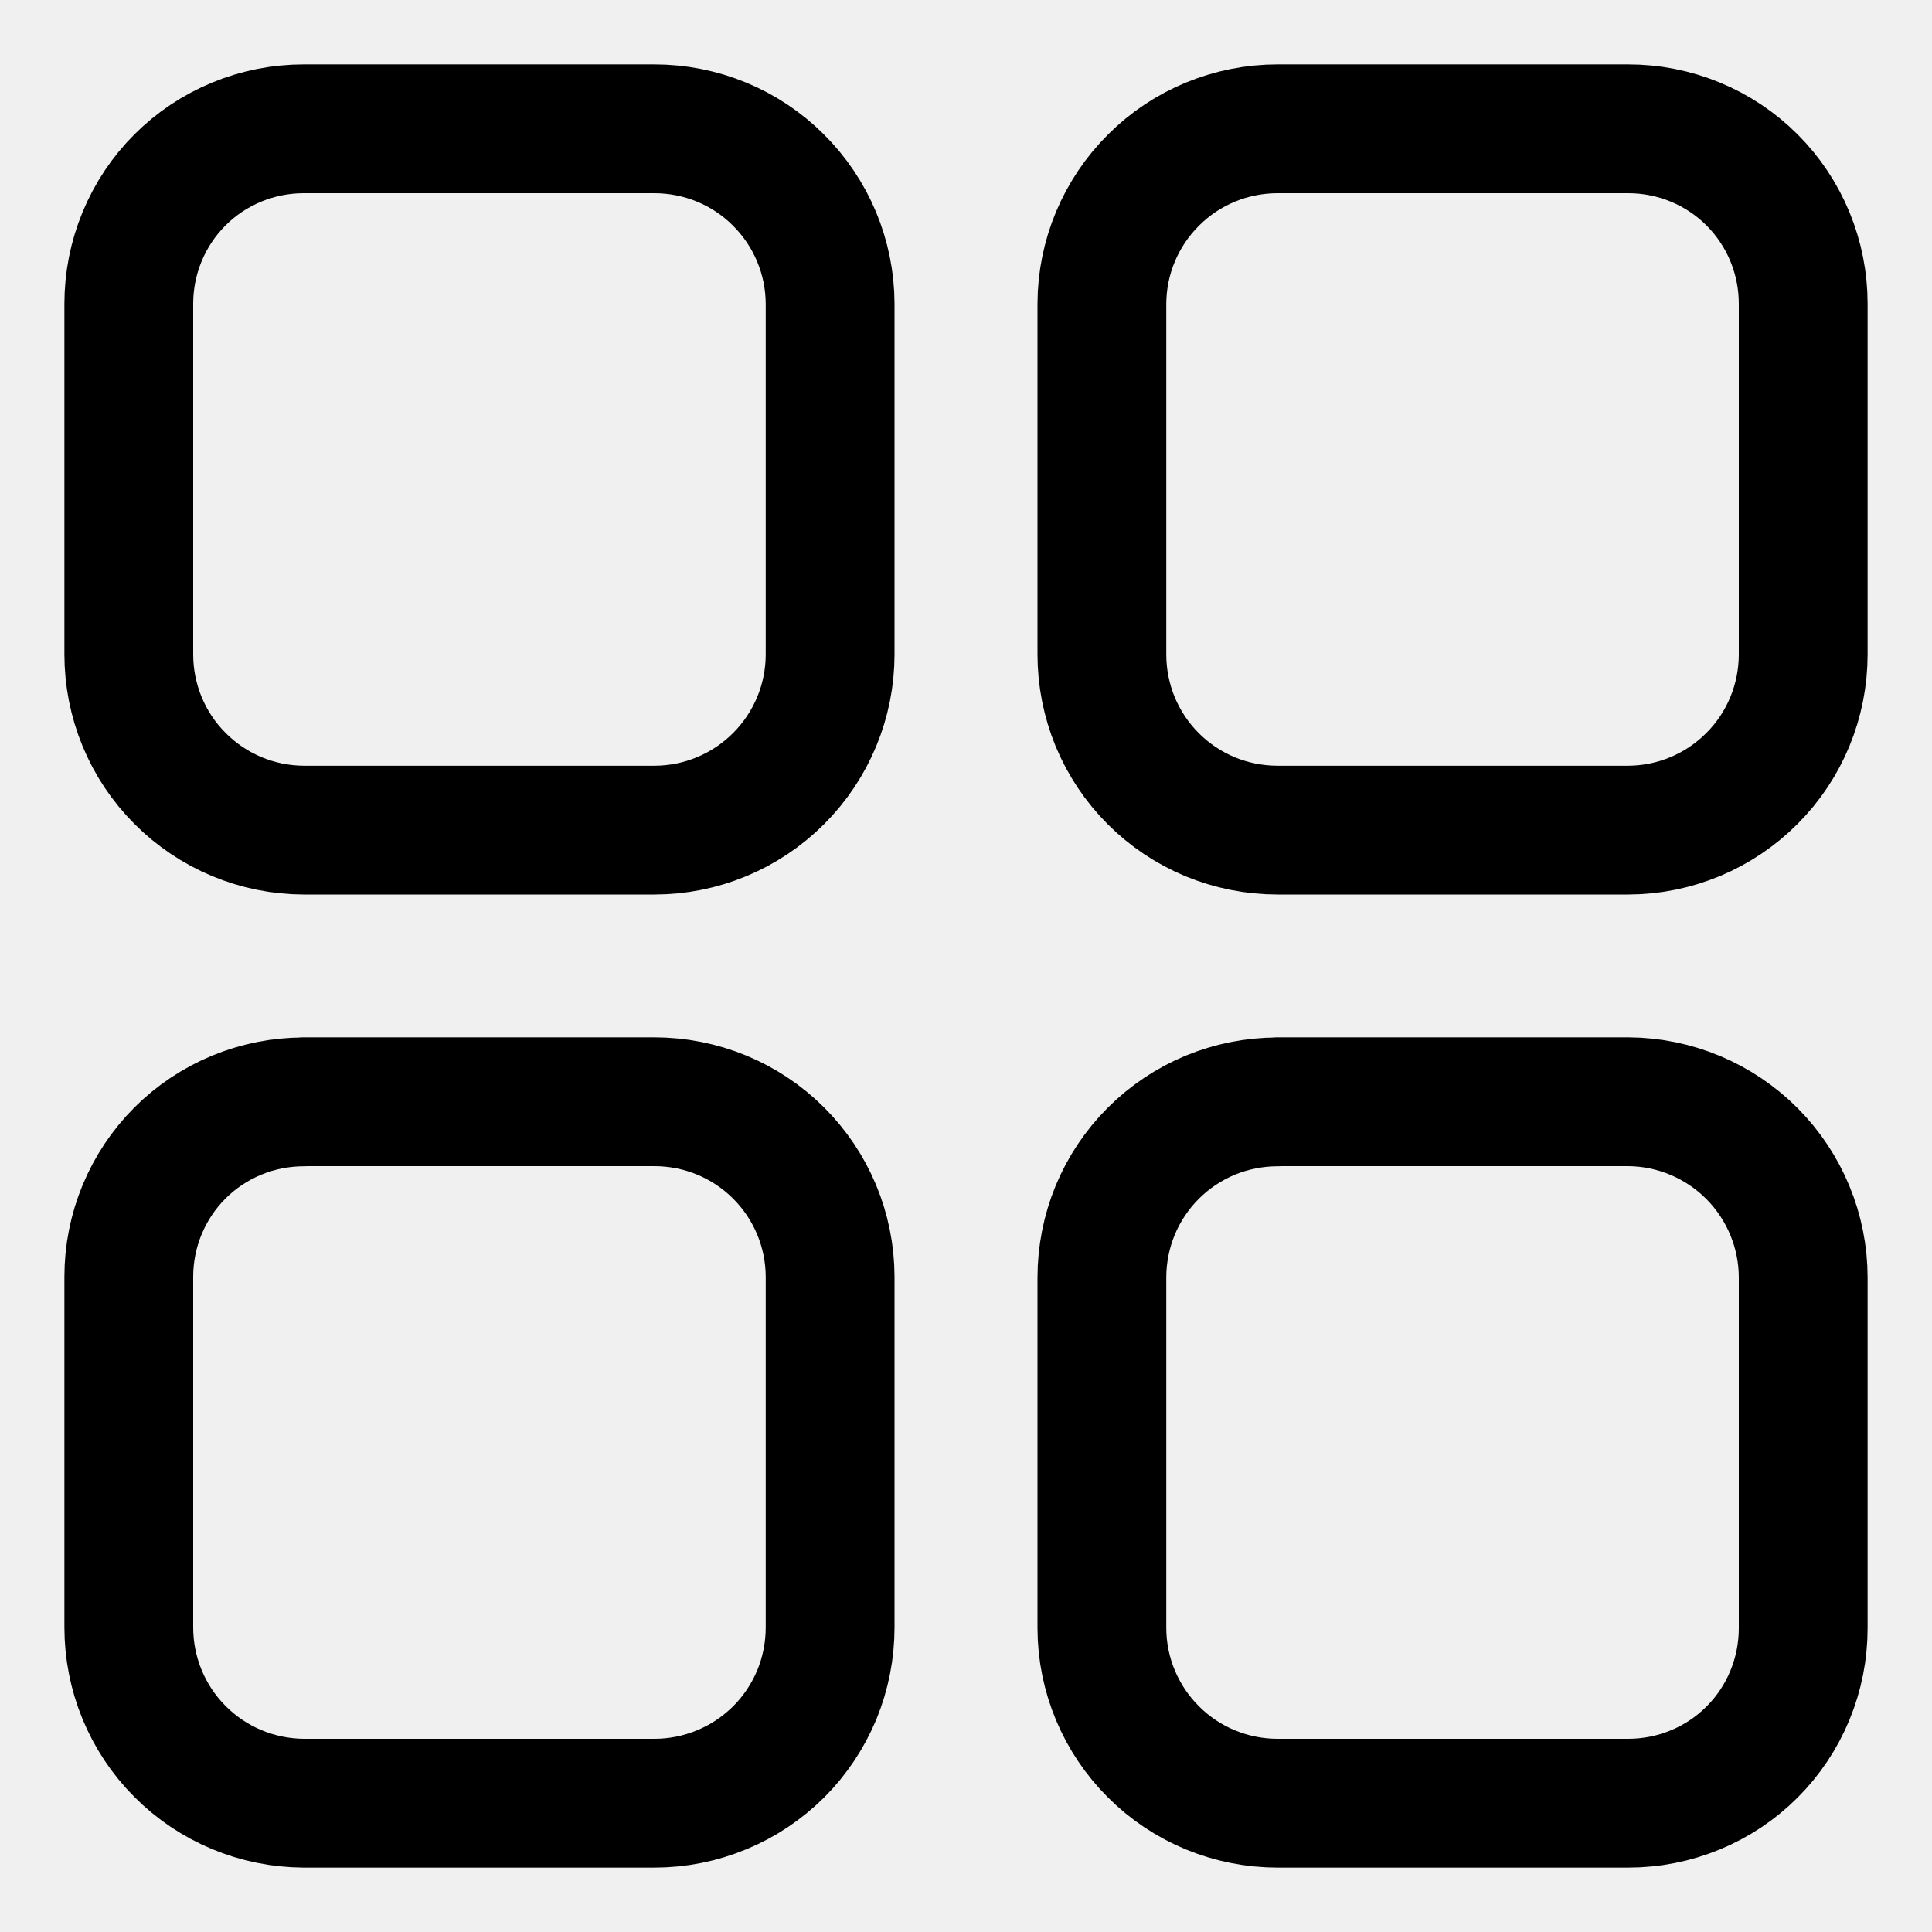
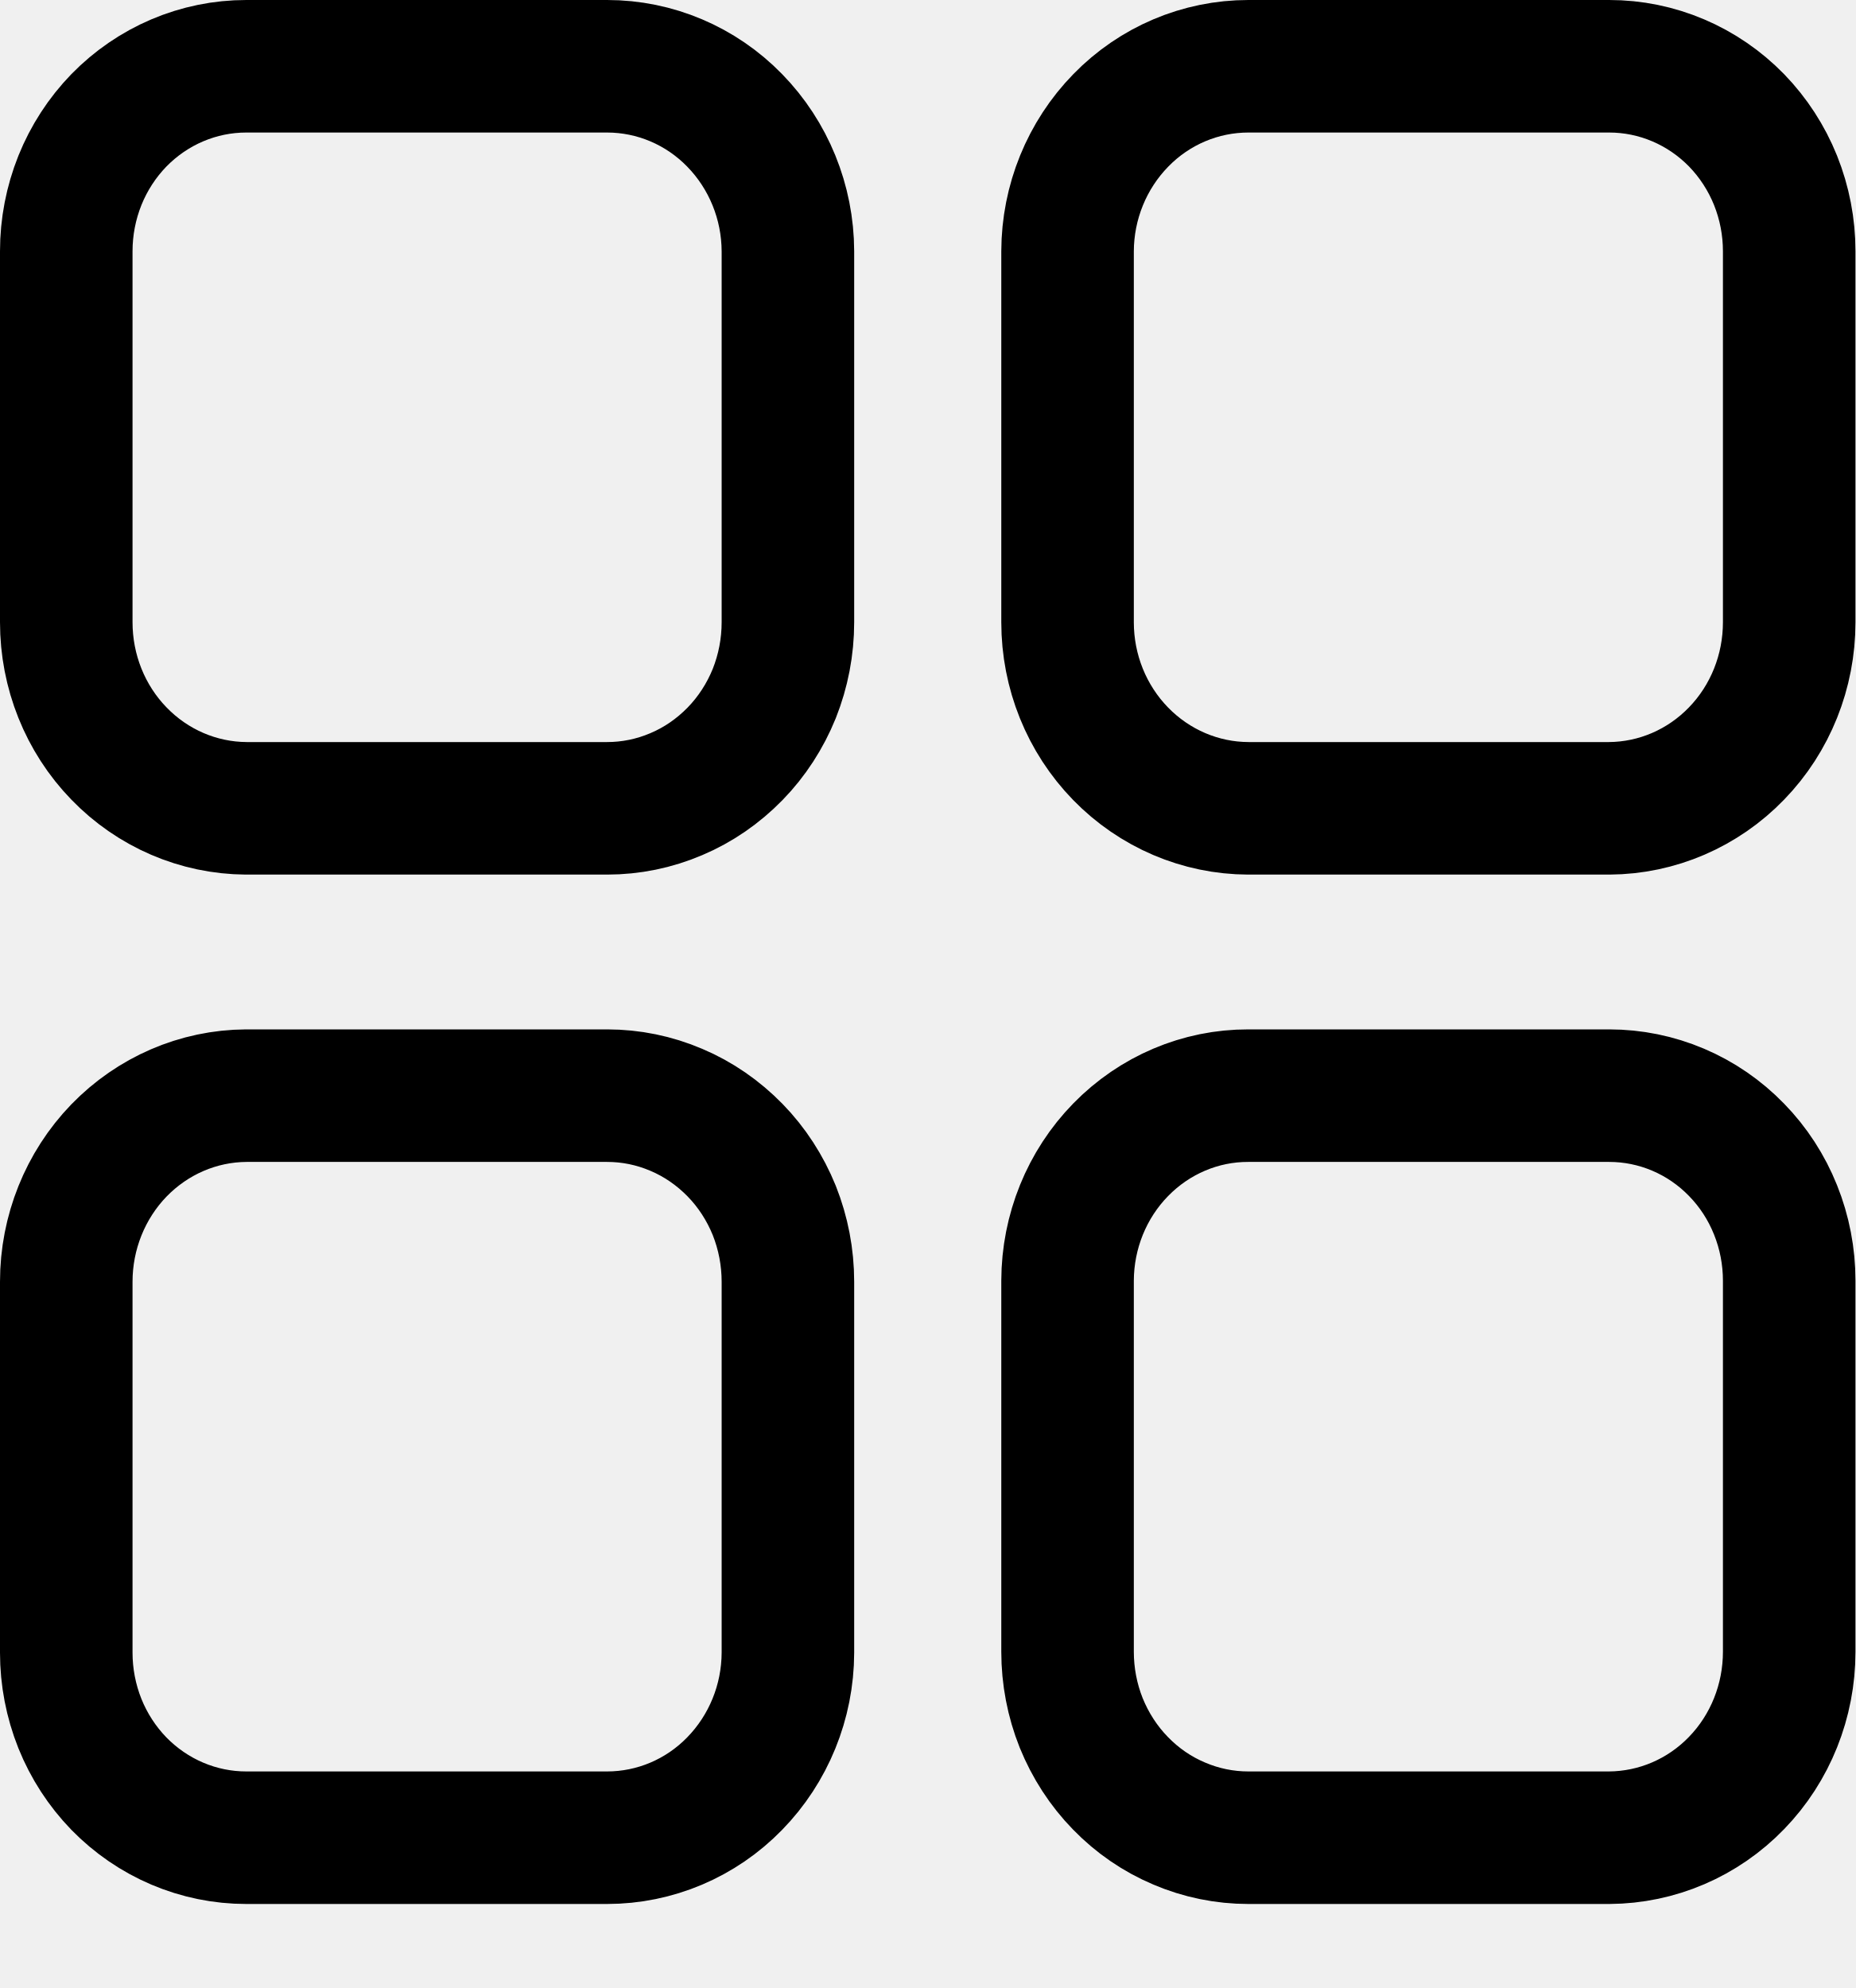
- <svg xmlns="http://www.w3.org/2000/svg" width="15" height="15" viewBox="0 0 15 15" fill="none">
-   <g clip-path="url(#clip0_17120_11557)">
-     <path d="M2.358 8.554H5.081C5.442 8.554 5.788 8.696 6.044 8.951C6.3 9.206 6.444 9.551 6.445 9.912V12.635C6.445 12.815 6.41 12.992 6.342 13.158C6.273 13.323 6.173 13.474 6.046 13.601C5.919 13.727 5.769 13.828 5.603 13.896C5.437 13.965 5.26 14 5.081 14H2.358C1.997 13.998 1.651 13.854 1.397 13.598C1.142 13.342 1 12.996 1 12.635V9.912C1 9.734 1.035 9.557 1.103 9.393C1.171 9.228 1.271 9.078 1.397 8.952C1.523 8.826 1.673 8.726 1.838 8.658C2.003 8.59 2.179 8.555 2.358 8.555M9.919 8.554H12.642C13.003 8.556 13.348 8.701 13.603 8.957C13.857 9.213 14 9.559 14 9.919V12.642C14 12.821 13.965 12.997 13.897 13.162C13.829 13.327 13.729 13.477 13.603 13.603C13.477 13.729 13.327 13.829 13.162 13.897C12.997 13.965 12.821 14 12.642 14H9.919C9.559 14 9.212 13.858 8.957 13.603C8.701 13.349 8.556 13.003 8.555 12.642V9.919C8.555 9.74 8.59 9.563 8.658 9.397C8.727 9.231 8.827 9.081 8.954 8.954C9.081 8.827 9.231 8.727 9.397 8.658C9.563 8.59 9.74 8.555 9.919 8.555M9.919 1H12.642C12.821 1 12.997 1.035 13.162 1.103C13.327 1.171 13.477 1.271 13.603 1.397C13.729 1.523 13.829 1.673 13.897 1.838C13.965 2.003 14 2.179 14 2.358V5.081C14 5.441 13.858 5.788 13.603 6.043C13.349 6.299 13.003 6.444 12.642 6.445H9.919C9.74 6.445 9.563 6.41 9.397 6.342C9.231 6.273 9.081 6.173 8.954 6.046C8.827 5.919 8.727 5.769 8.658 5.603C8.59 5.437 8.555 5.26 8.555 5.081V2.358C8.556 1.997 8.701 1.651 8.957 1.397C9.212 1.142 9.559 1 9.919 1ZM2.358 1H5.081C5.441 1 5.788 1.142 6.043 1.397C6.299 1.651 6.444 1.997 6.445 2.358V5.081C6.445 5.442 6.301 5.789 6.045 6.045C5.789 6.301 5.442 6.445 5.081 6.445H2.358C1.997 6.444 1.651 6.299 1.397 6.043C1.142 5.788 1 5.441 1 5.081V2.358C1 2.179 1.035 2.003 1.103 1.838C1.171 1.673 1.271 1.523 1.397 1.397C1.523 1.271 1.673 1.171 1.838 1.103C2.003 1.035 2.179 1 2.358 1Z" stroke="black" stroke-linecap="round" stroke-linejoin="round" />
-   </g>
-   <defs>
-     <clipPath id="clip0_17120_11557">
-       <rect width="15" height="15" fill="white" />
-     </clipPath>
-   </defs>
+ <svg xmlns="http://www.w3.org/2000/svg" width="14" height="15" viewBox="0 0 14 15" fill="none">
+   <path d="M12.142 8.267H9.419C9.058 8.266 8.712 8.413 8.456 8.675C8.2 8.937 8.056 9.292 8.055 9.663V12.463C8.055 12.647 8.09 12.83 8.158 13C8.227 13.17 8.327 13.325 8.454 13.455C8.581 13.586 8.731 13.689 8.897 13.759C9.063 13.83 9.24 13.866 9.419 13.866H12.142C12.503 13.864 12.849 13.716 13.103 13.453C13.358 13.19 13.5 12.834 13.5 12.463V9.663C13.5 9.48 13.465 9.298 13.397 9.129C13.329 8.959 13.229 8.805 13.103 8.676C12.977 8.546 12.827 8.443 12.662 8.373C12.497 8.303 12.321 8.267 12.142 8.267M4.581 8.267H1.858C1.497 8.269 1.152 8.418 0.897 8.681C0.643 8.944 0.5 9.3 0.5 9.671V12.47C0.5 12.653 0.535 12.835 0.603 13.005C0.671 13.174 0.771 13.328 0.897 13.458C1.023 13.587 1.173 13.69 1.338 13.76C1.503 13.83 1.679 13.866 1.858 13.866H4.581C4.941 13.866 5.288 13.72 5.543 13.458C5.799 13.196 5.944 12.841 5.945 12.47V9.671C5.945 9.486 5.91 9.304 5.842 9.133C5.773 8.963 5.673 8.808 5.546 8.678C5.419 8.548 5.269 8.444 5.103 8.374C4.937 8.303 4.76 8.267 4.581 8.267M4.581 0.5H1.858C1.679 0.5 1.503 0.536 1.338 0.606C1.173 0.676 1.023 0.779 0.897 0.908C0.771 1.038 0.671 1.192 0.603 1.361C0.535 1.531 0.5 1.712 0.5 1.896V4.695C0.5 5.066 0.642 5.422 0.897 5.685C1.151 5.948 1.497 6.097 1.858 6.099H4.581C4.76 6.099 4.937 6.063 5.103 5.992C5.269 5.922 5.419 5.818 5.546 5.688C5.673 5.558 5.773 5.403 5.842 5.233C5.91 5.062 5.945 4.88 5.945 4.695V1.896C5.944 1.525 5.799 1.17 5.543 0.908C5.288 0.646 4.941 0.5 4.581 0.5ZM12.142 0.5H9.419C9.059 0.5 8.712 0.646 8.457 0.908C8.201 1.17 8.056 1.525 8.055 1.896V4.695C8.055 5.068 8.199 5.424 8.455 5.687C8.711 5.95 9.058 6.098 9.419 6.099H12.142C12.503 6.097 12.849 5.948 13.103 5.685C13.358 5.422 13.5 5.066 13.5 4.695V1.896C13.5 1.712 13.465 1.531 13.397 1.361C13.329 1.192 13.229 1.038 13.103 0.908C12.977 0.779 12.827 0.676 12.662 0.606C12.497 0.536 12.321 0.5 12.142 0.5Z" stroke="black" stroke-linecap="round" stroke-linejoin="round" />
</svg>
